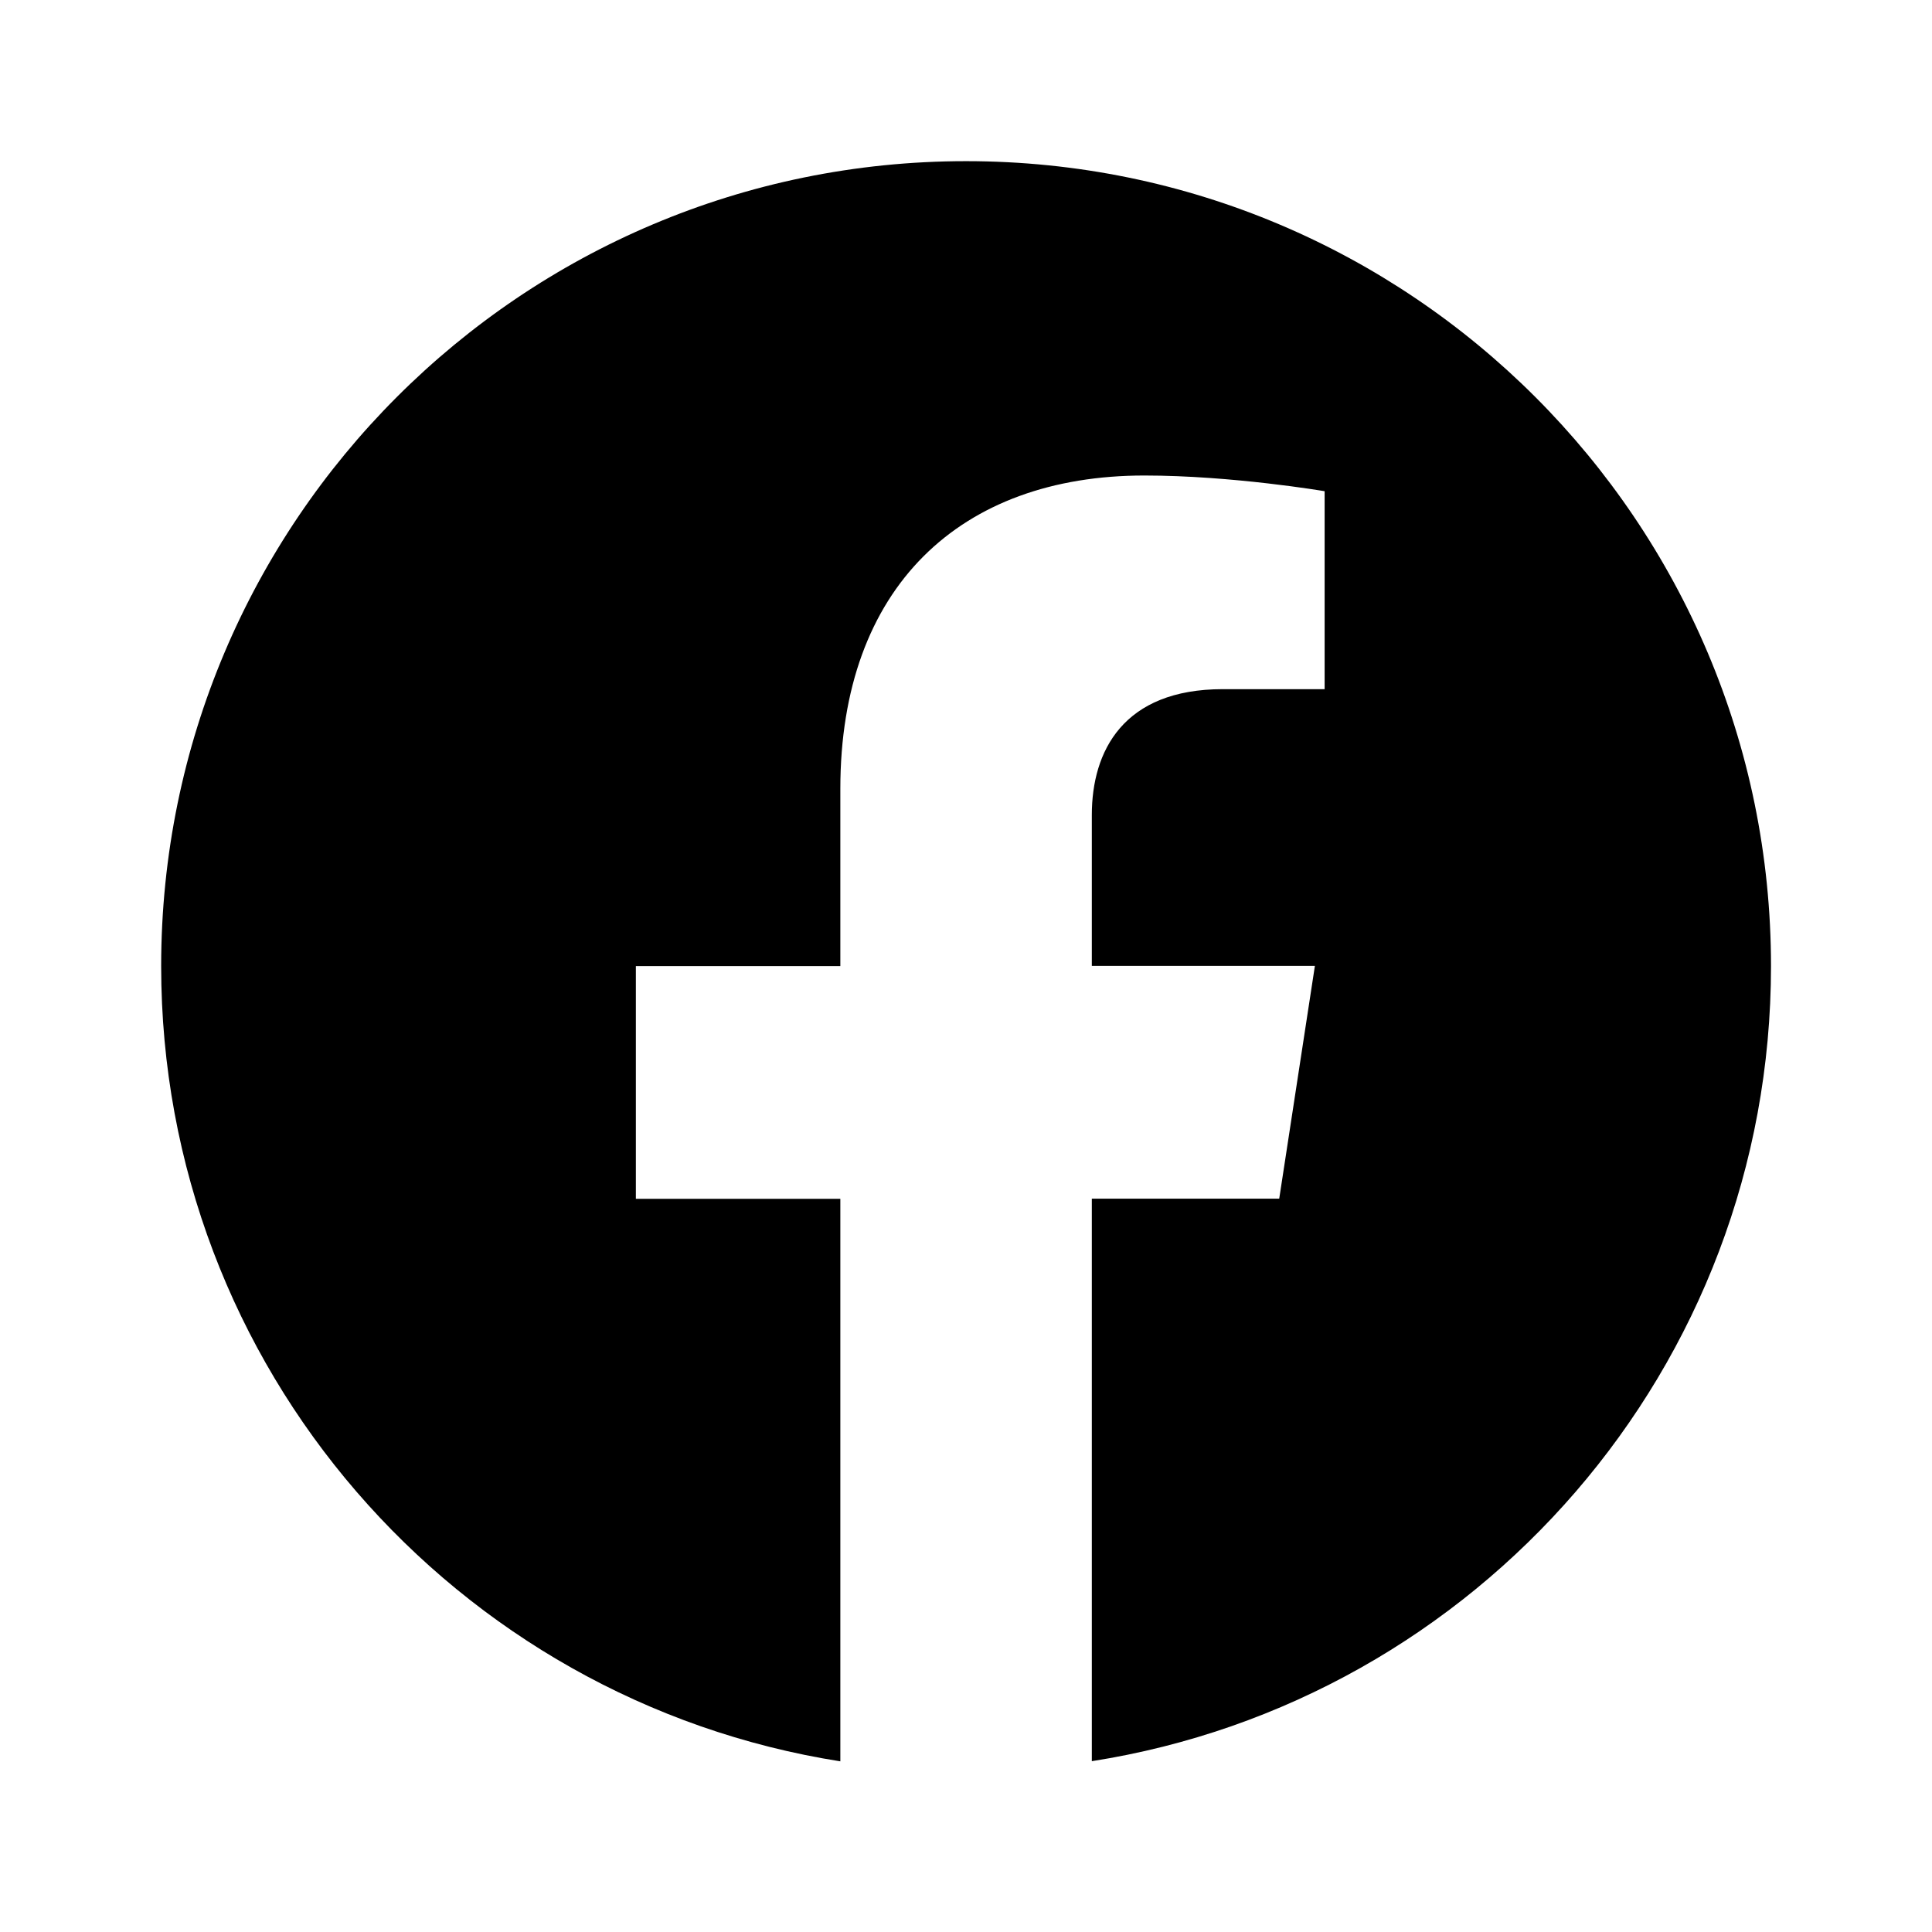
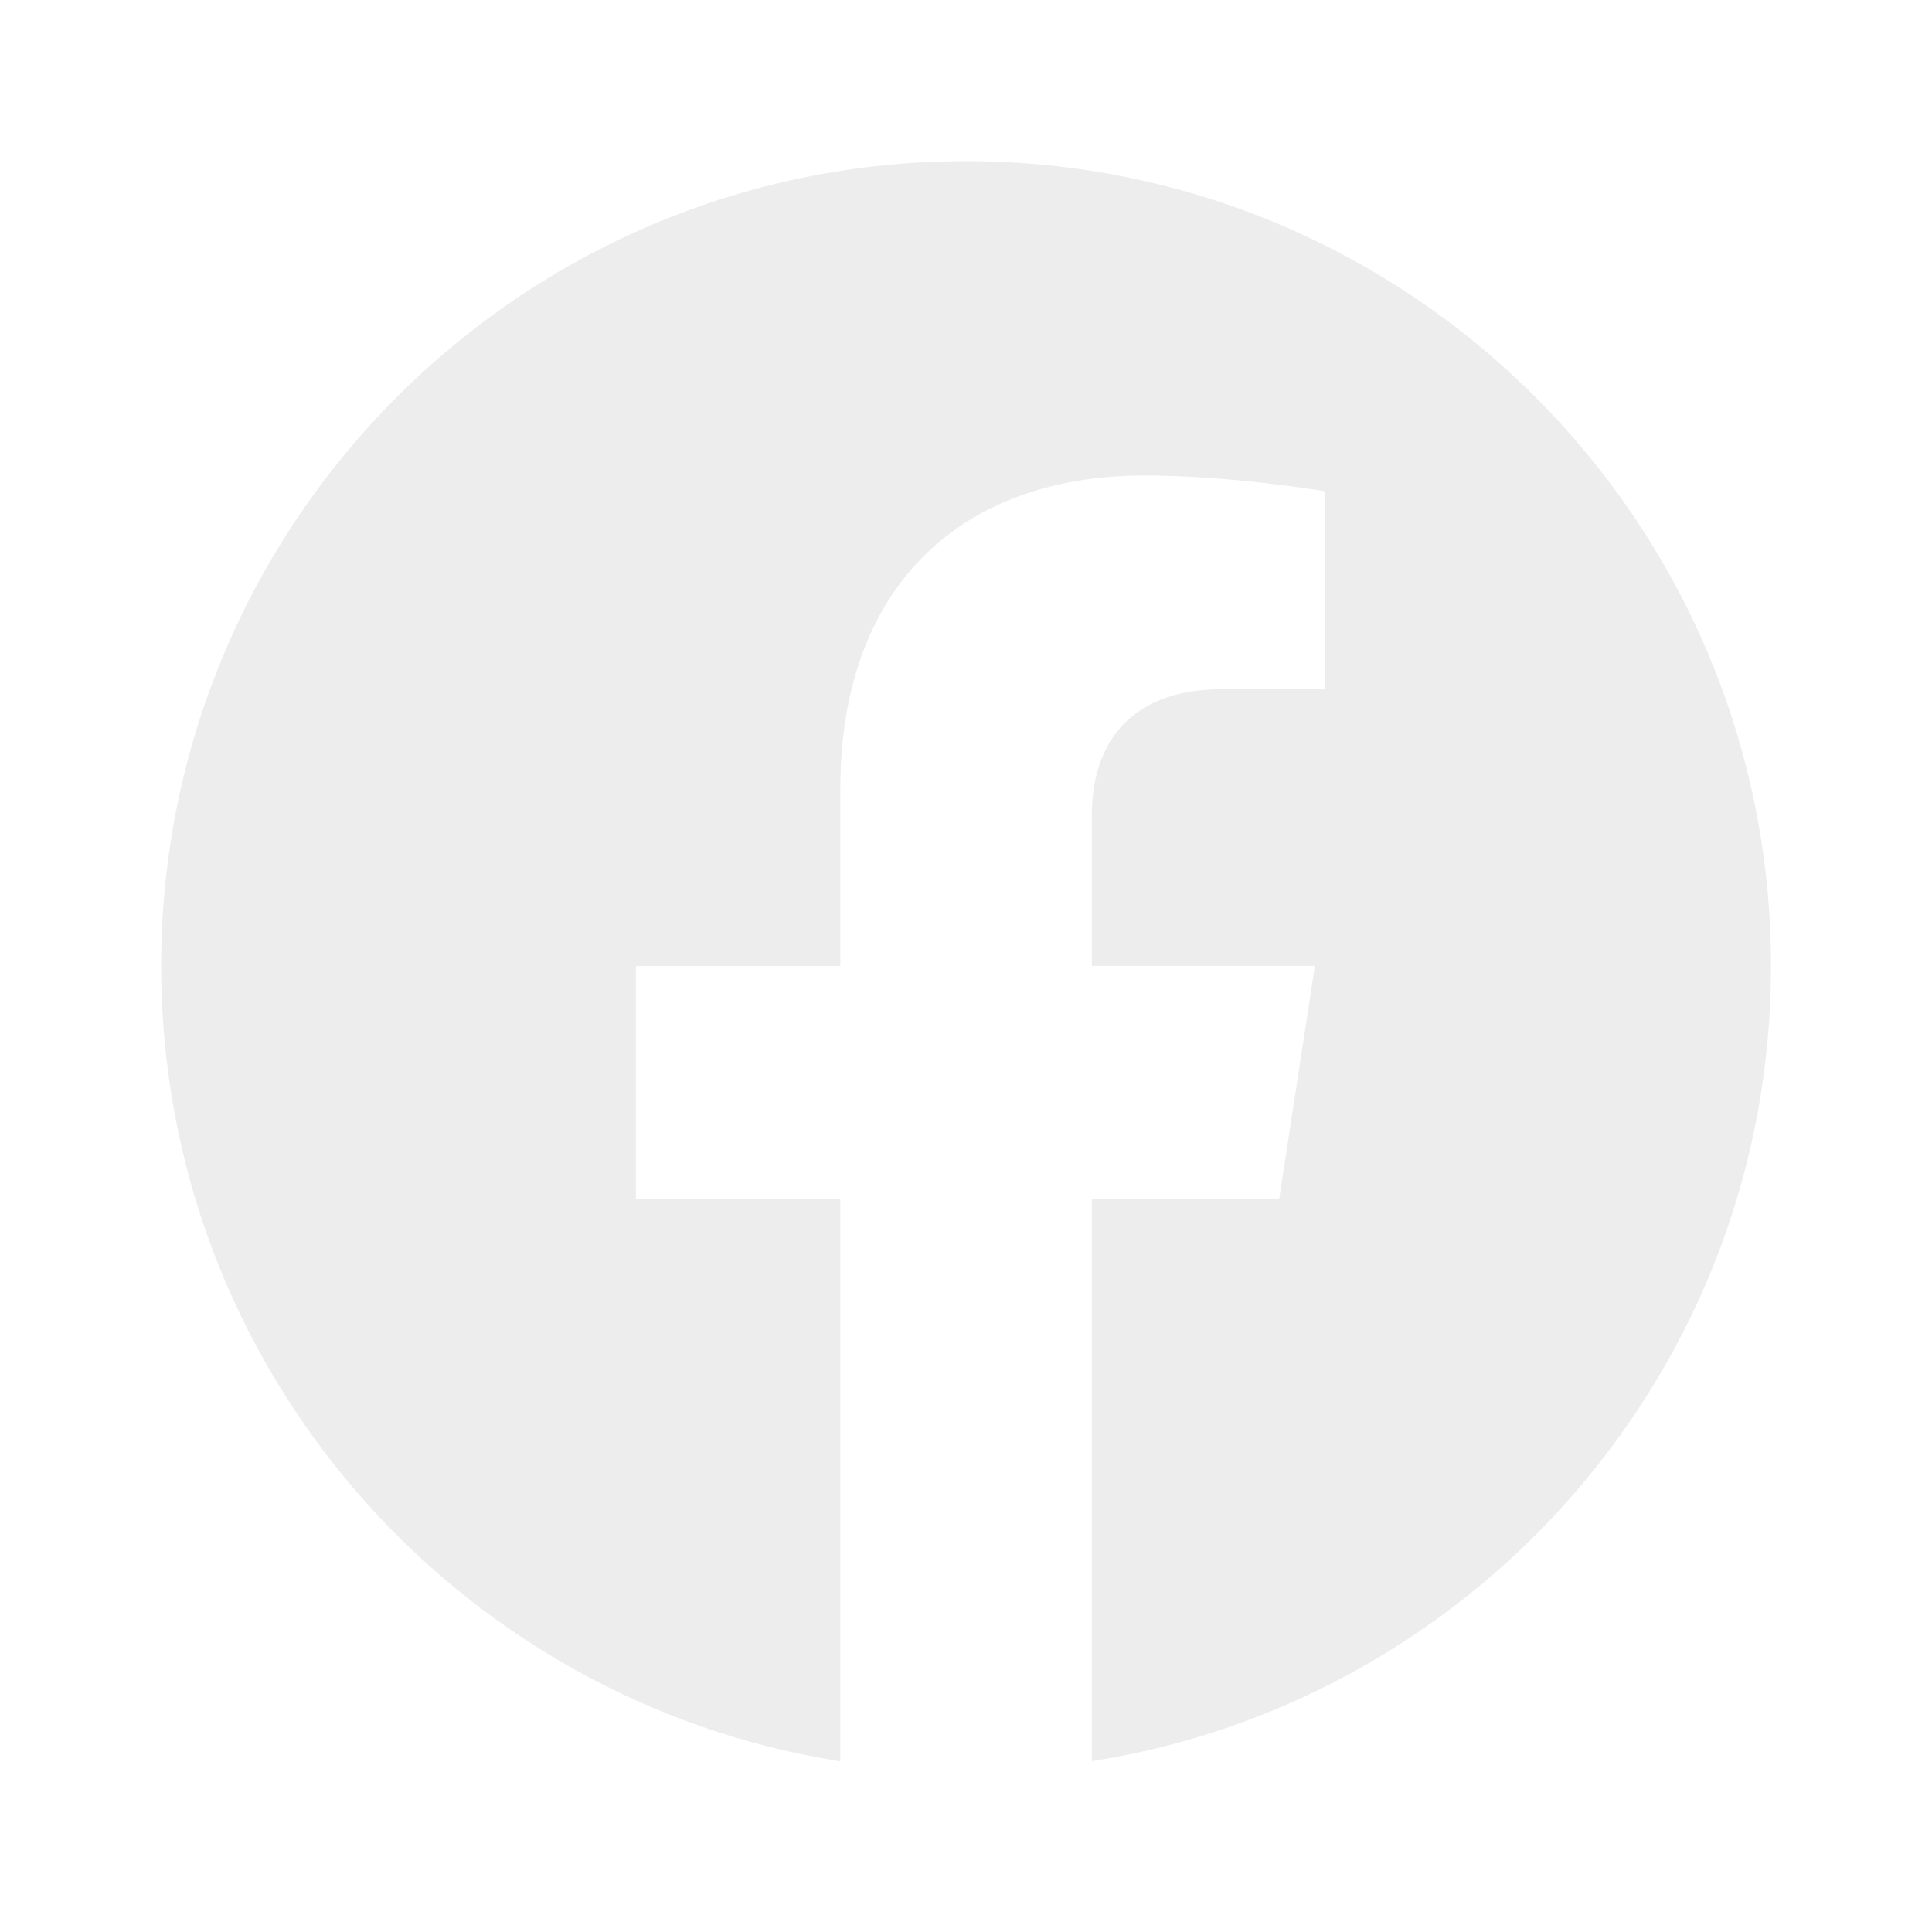
- <svg xmlns="http://www.w3.org/2000/svg" width="24" height="24" viewBox="0 0 24 24" style="fill: rgba(0, 0, 0, 1);transform: ;msFilter:;">
+ <svg xmlns="http://www.w3.org/2000/svg" width="50" height="50" viewBox="0 0 24 24" style="fill: #eeeded;transform: ;msFilter:;">
  <path d="M12.001 2.002c-5.522 0-9.999 4.477-9.999 9.999 0 4.99 3.656 9.126 8.437 9.879v-6.988h-2.54v-2.891h2.54V9.798c0-2.508 1.493-3.891 3.776-3.891 1.094 0 2.24.195 2.24.195v2.459h-1.264c-1.24 0-1.628.772-1.628 1.563v1.875h2.771l-.443 2.891h-2.328v6.988C18.344 21.129 22 16.992 22 12.001c0-5.522-4.477-9.999-9.999-9.999z" />
</svg>
